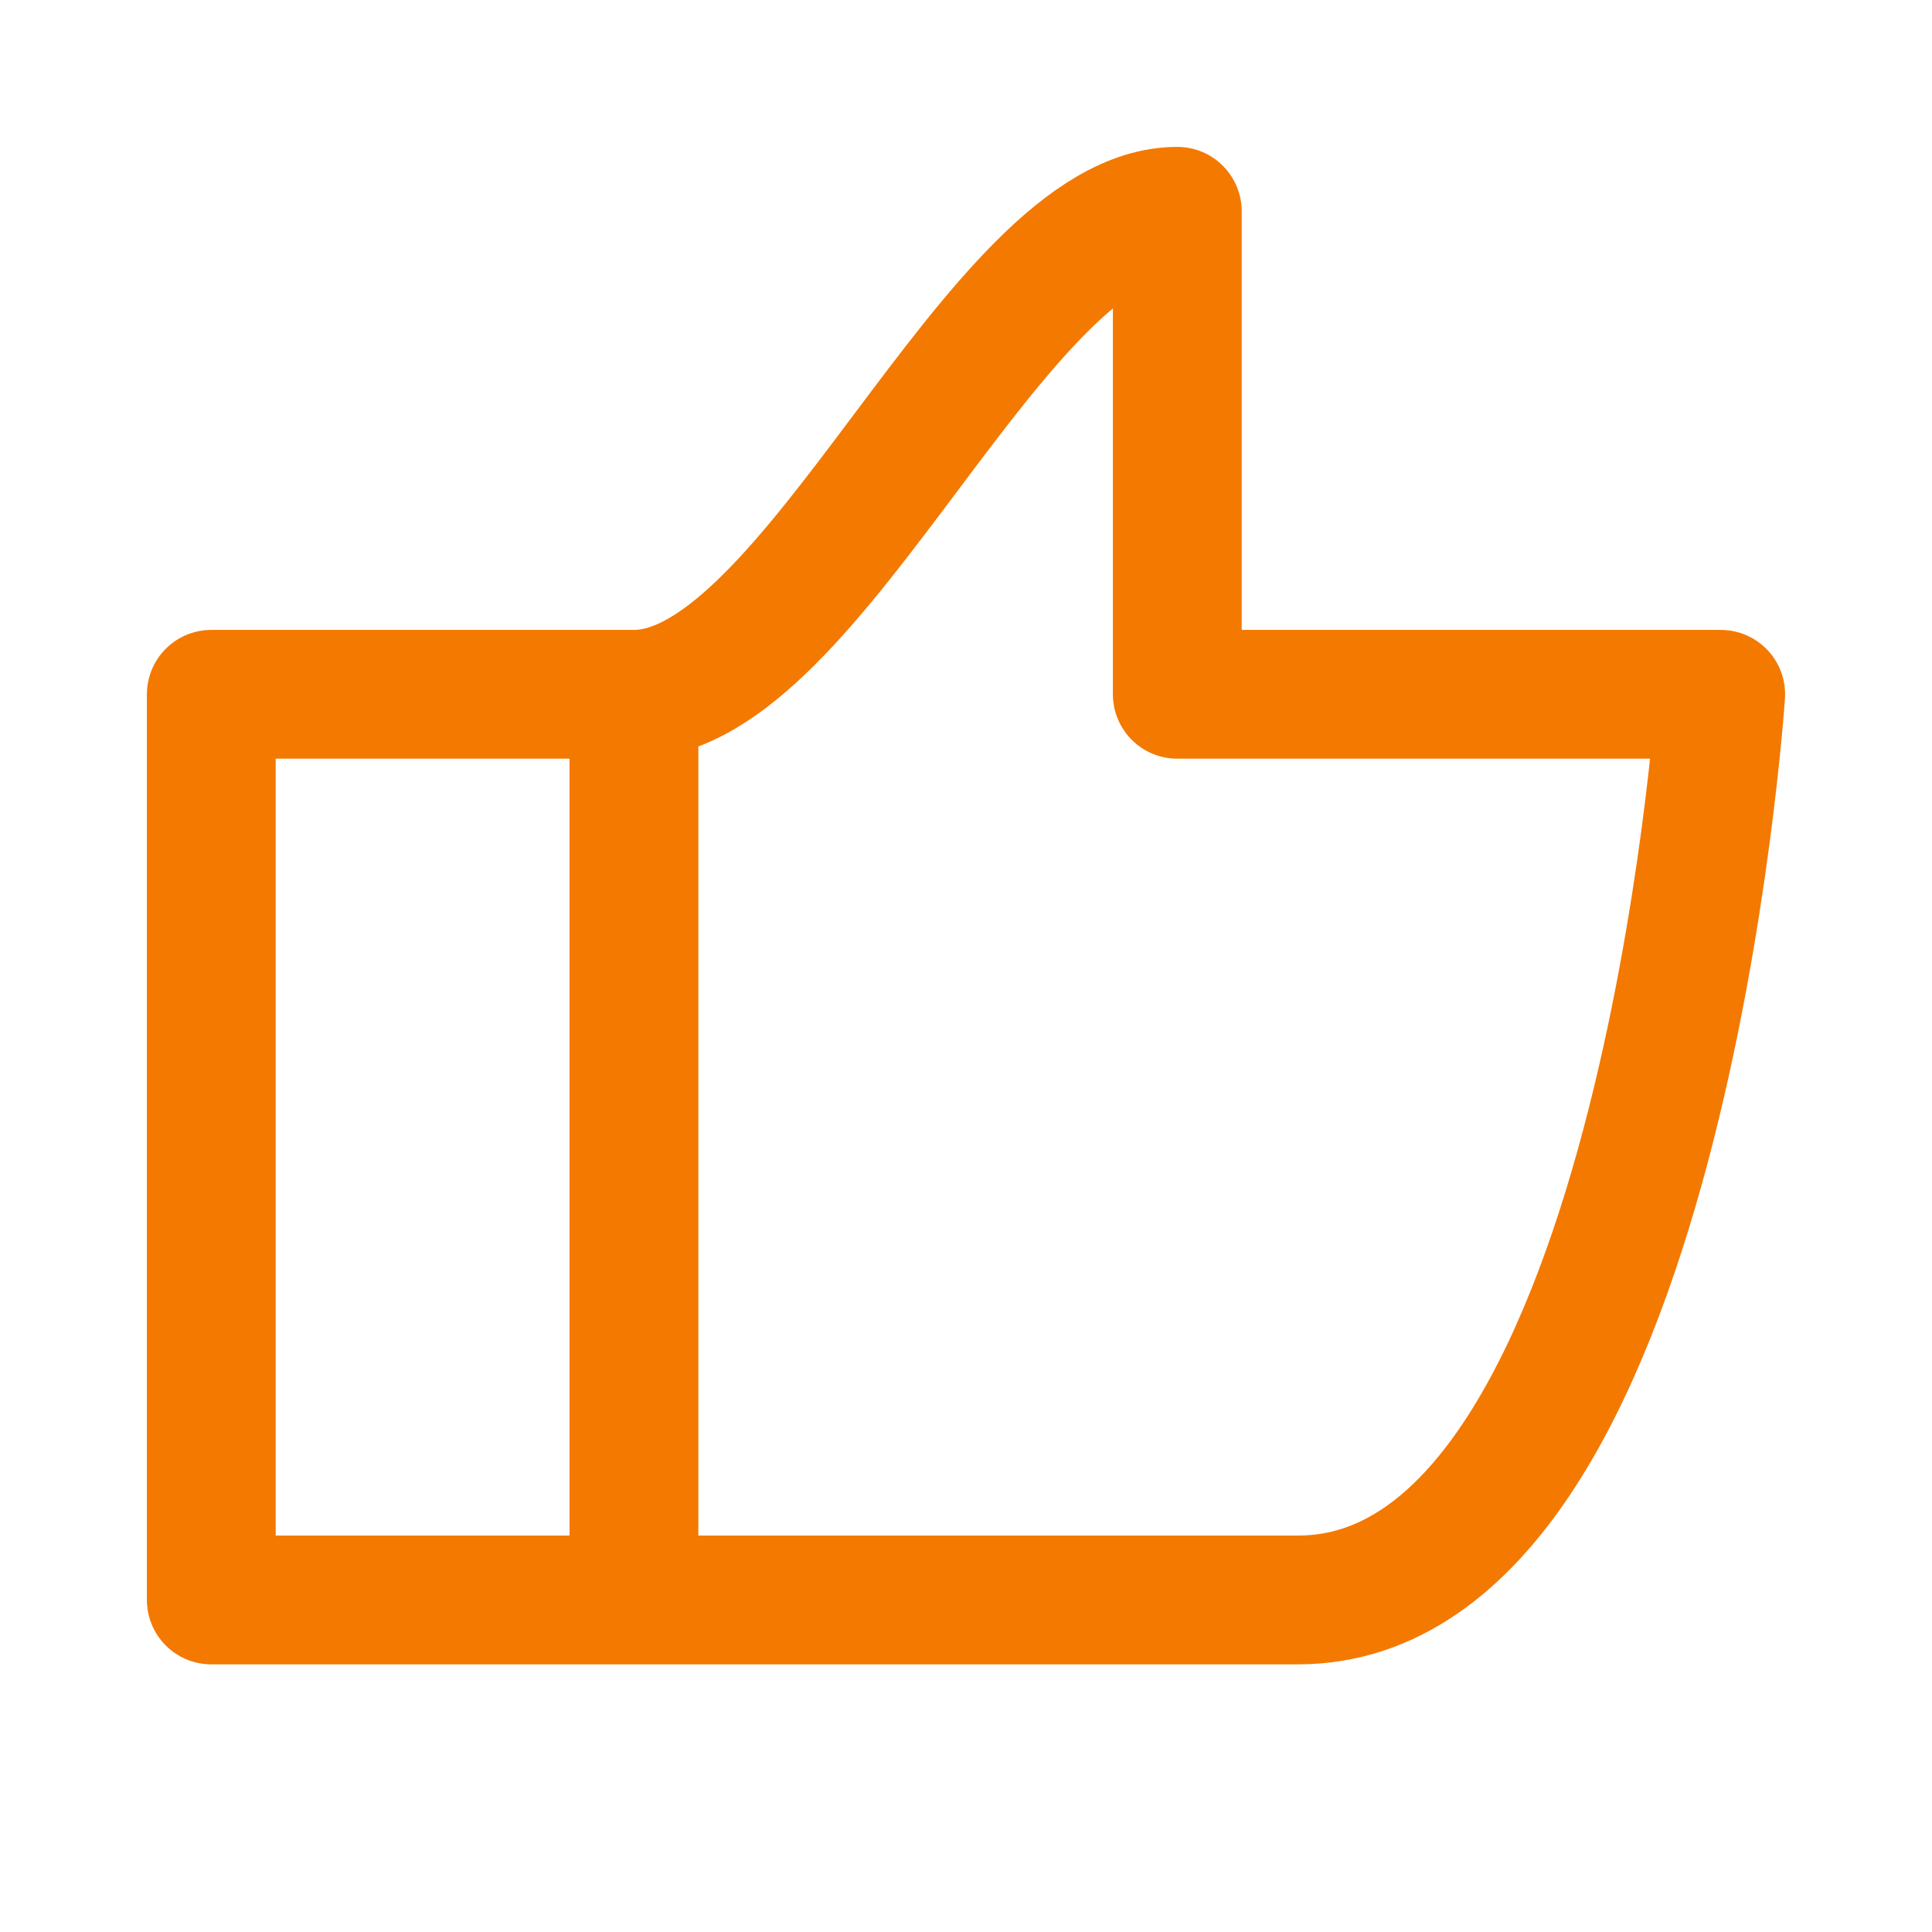
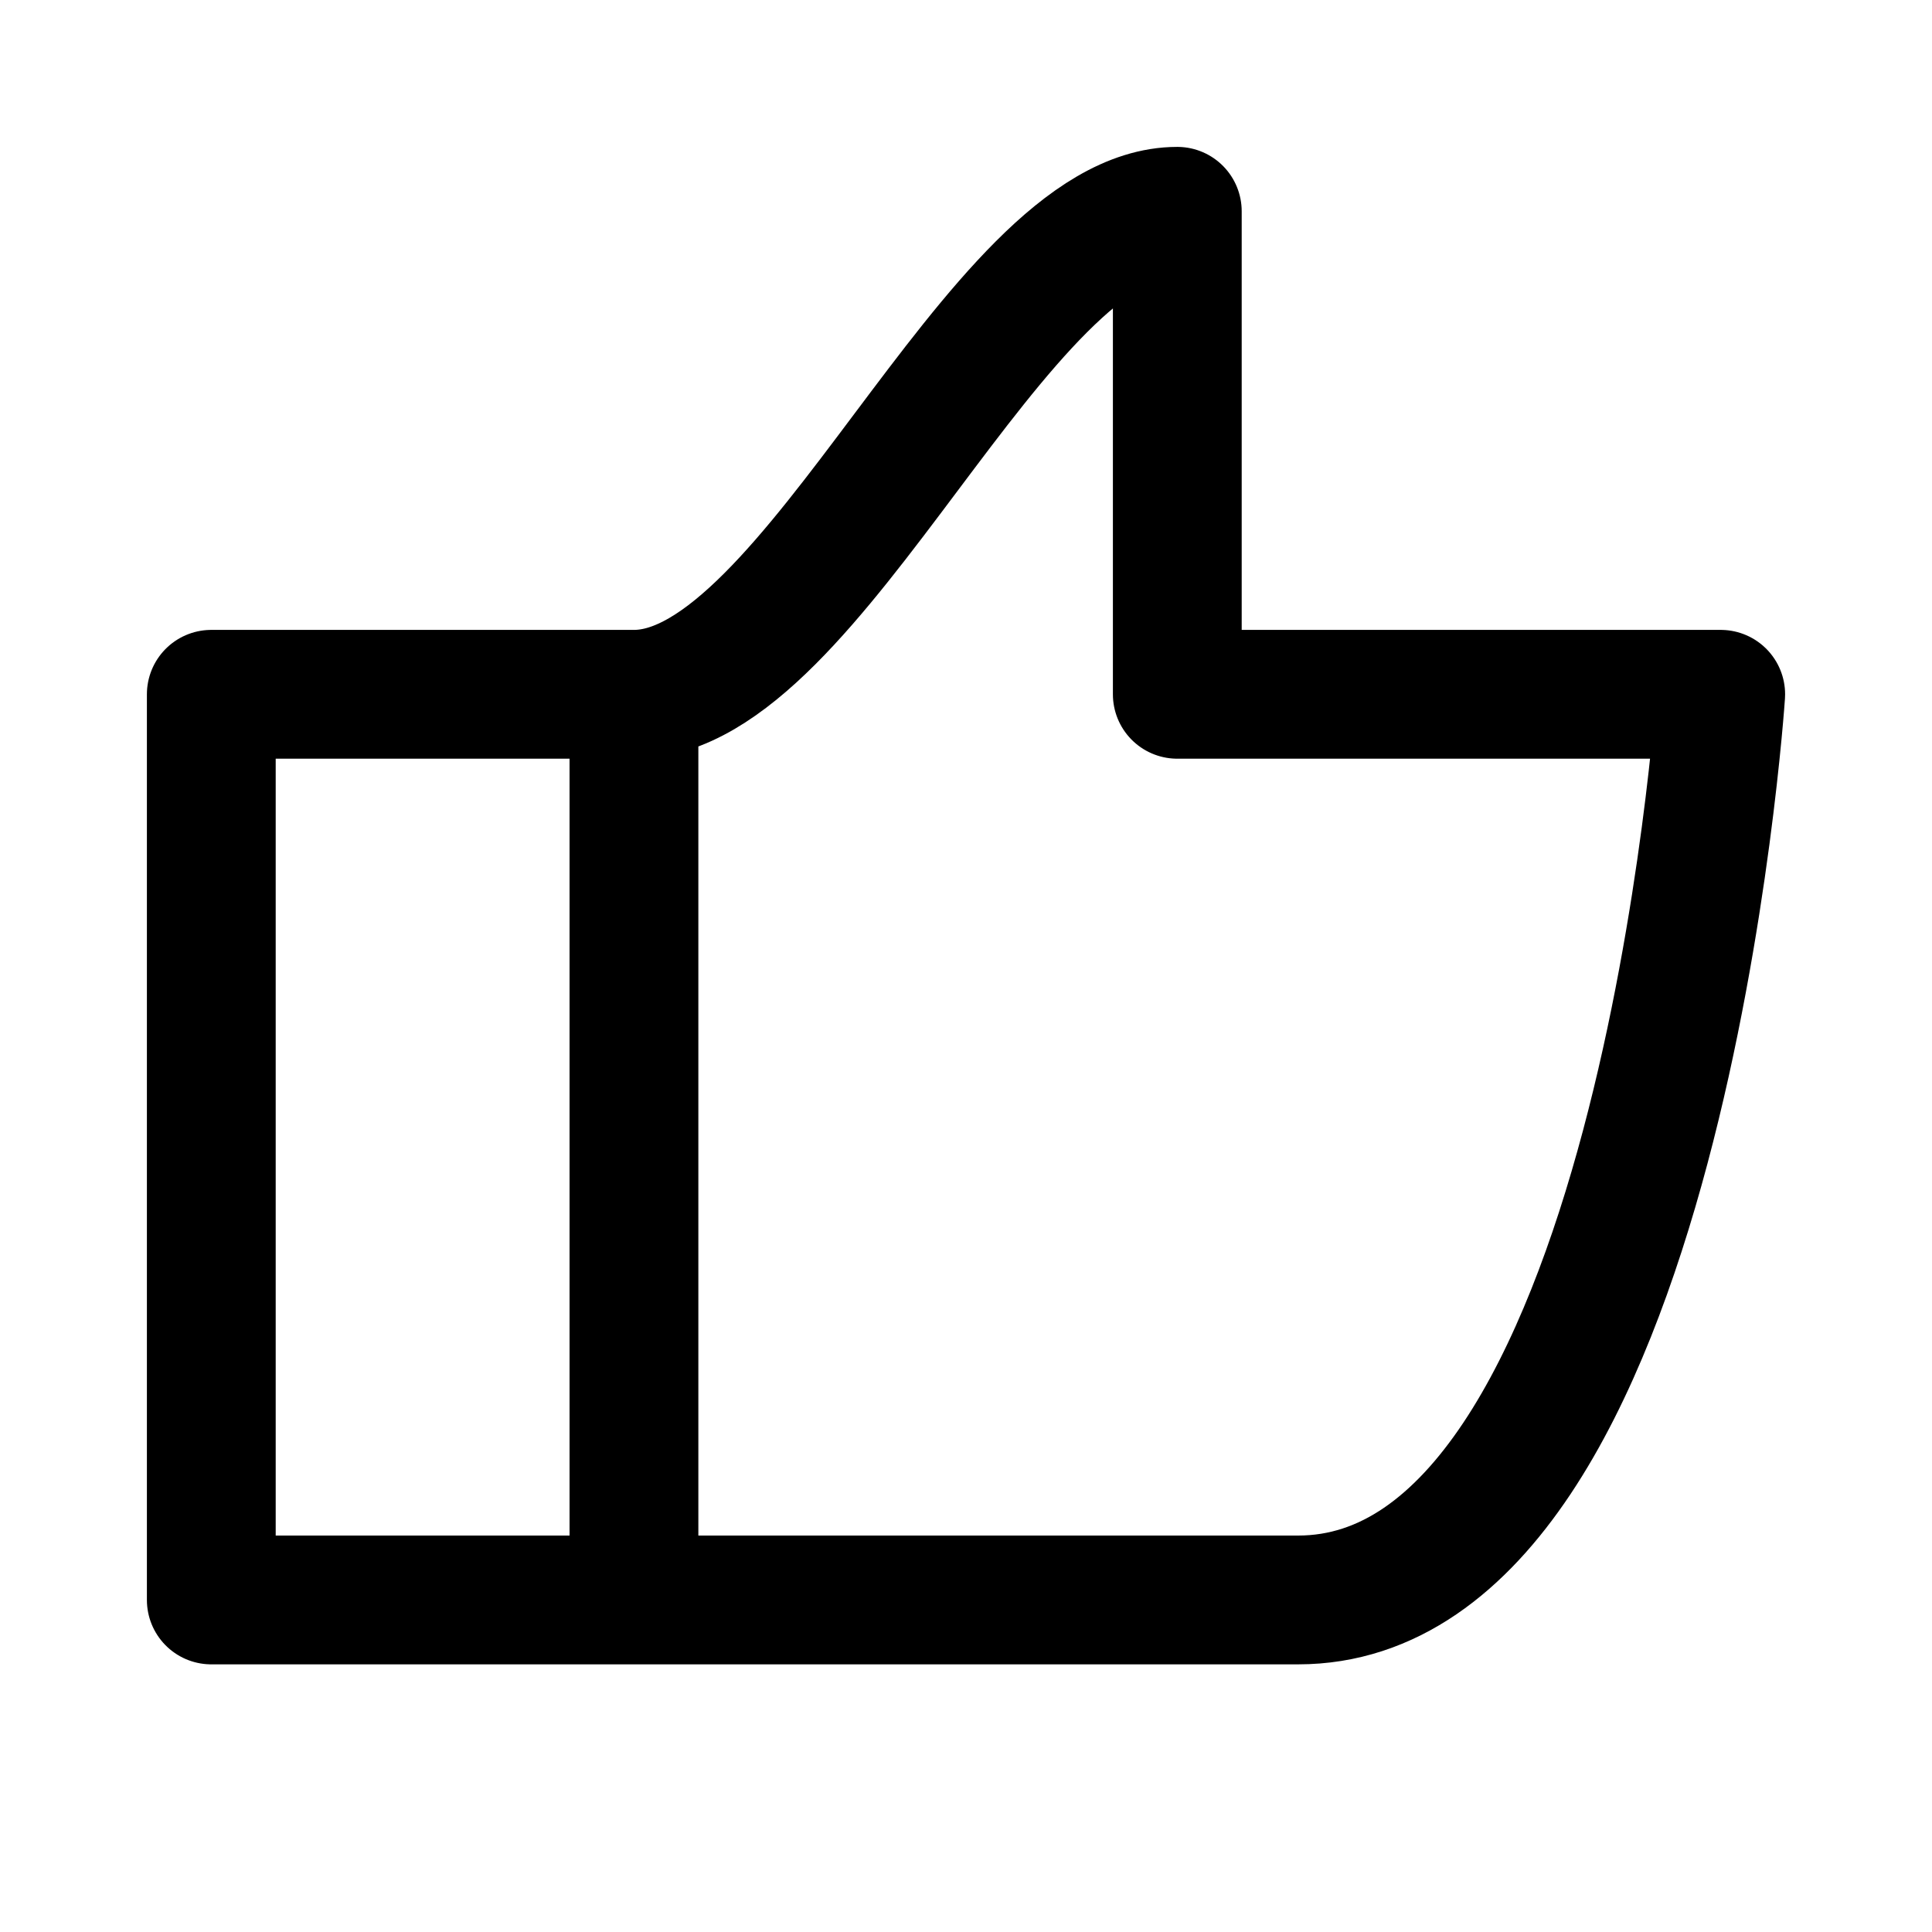
<svg xmlns="http://www.w3.org/2000/svg" width="30" height="30" viewBox="0 0 30 30" fill="none">
-   <path d="M9.844 10.781C12.656 10.781 15.469 3.281 18.281 3.281V10.781H26.719C26.719 10.781 25.781 24.844 20.156 24.844H9.844M9.844 10.781V24.844M9.844 10.781H3.281V24.844H9.844" stroke="#F47900" stroke-width="2" stroke-linecap="round" stroke-linejoin="round" />
+   <path d="M9.844 10.781C12.656 10.781 15.469 3.281 18.281 3.281V10.781H26.719C26.719 10.781 25.781 24.844 20.156 24.844H9.844M9.844 10.781V24.844M9.844 10.781H3.281V24.844H9.844" stroke="black" stroke-width="2" stroke-linecap="round" stroke-linejoin="round" />
</svg>
